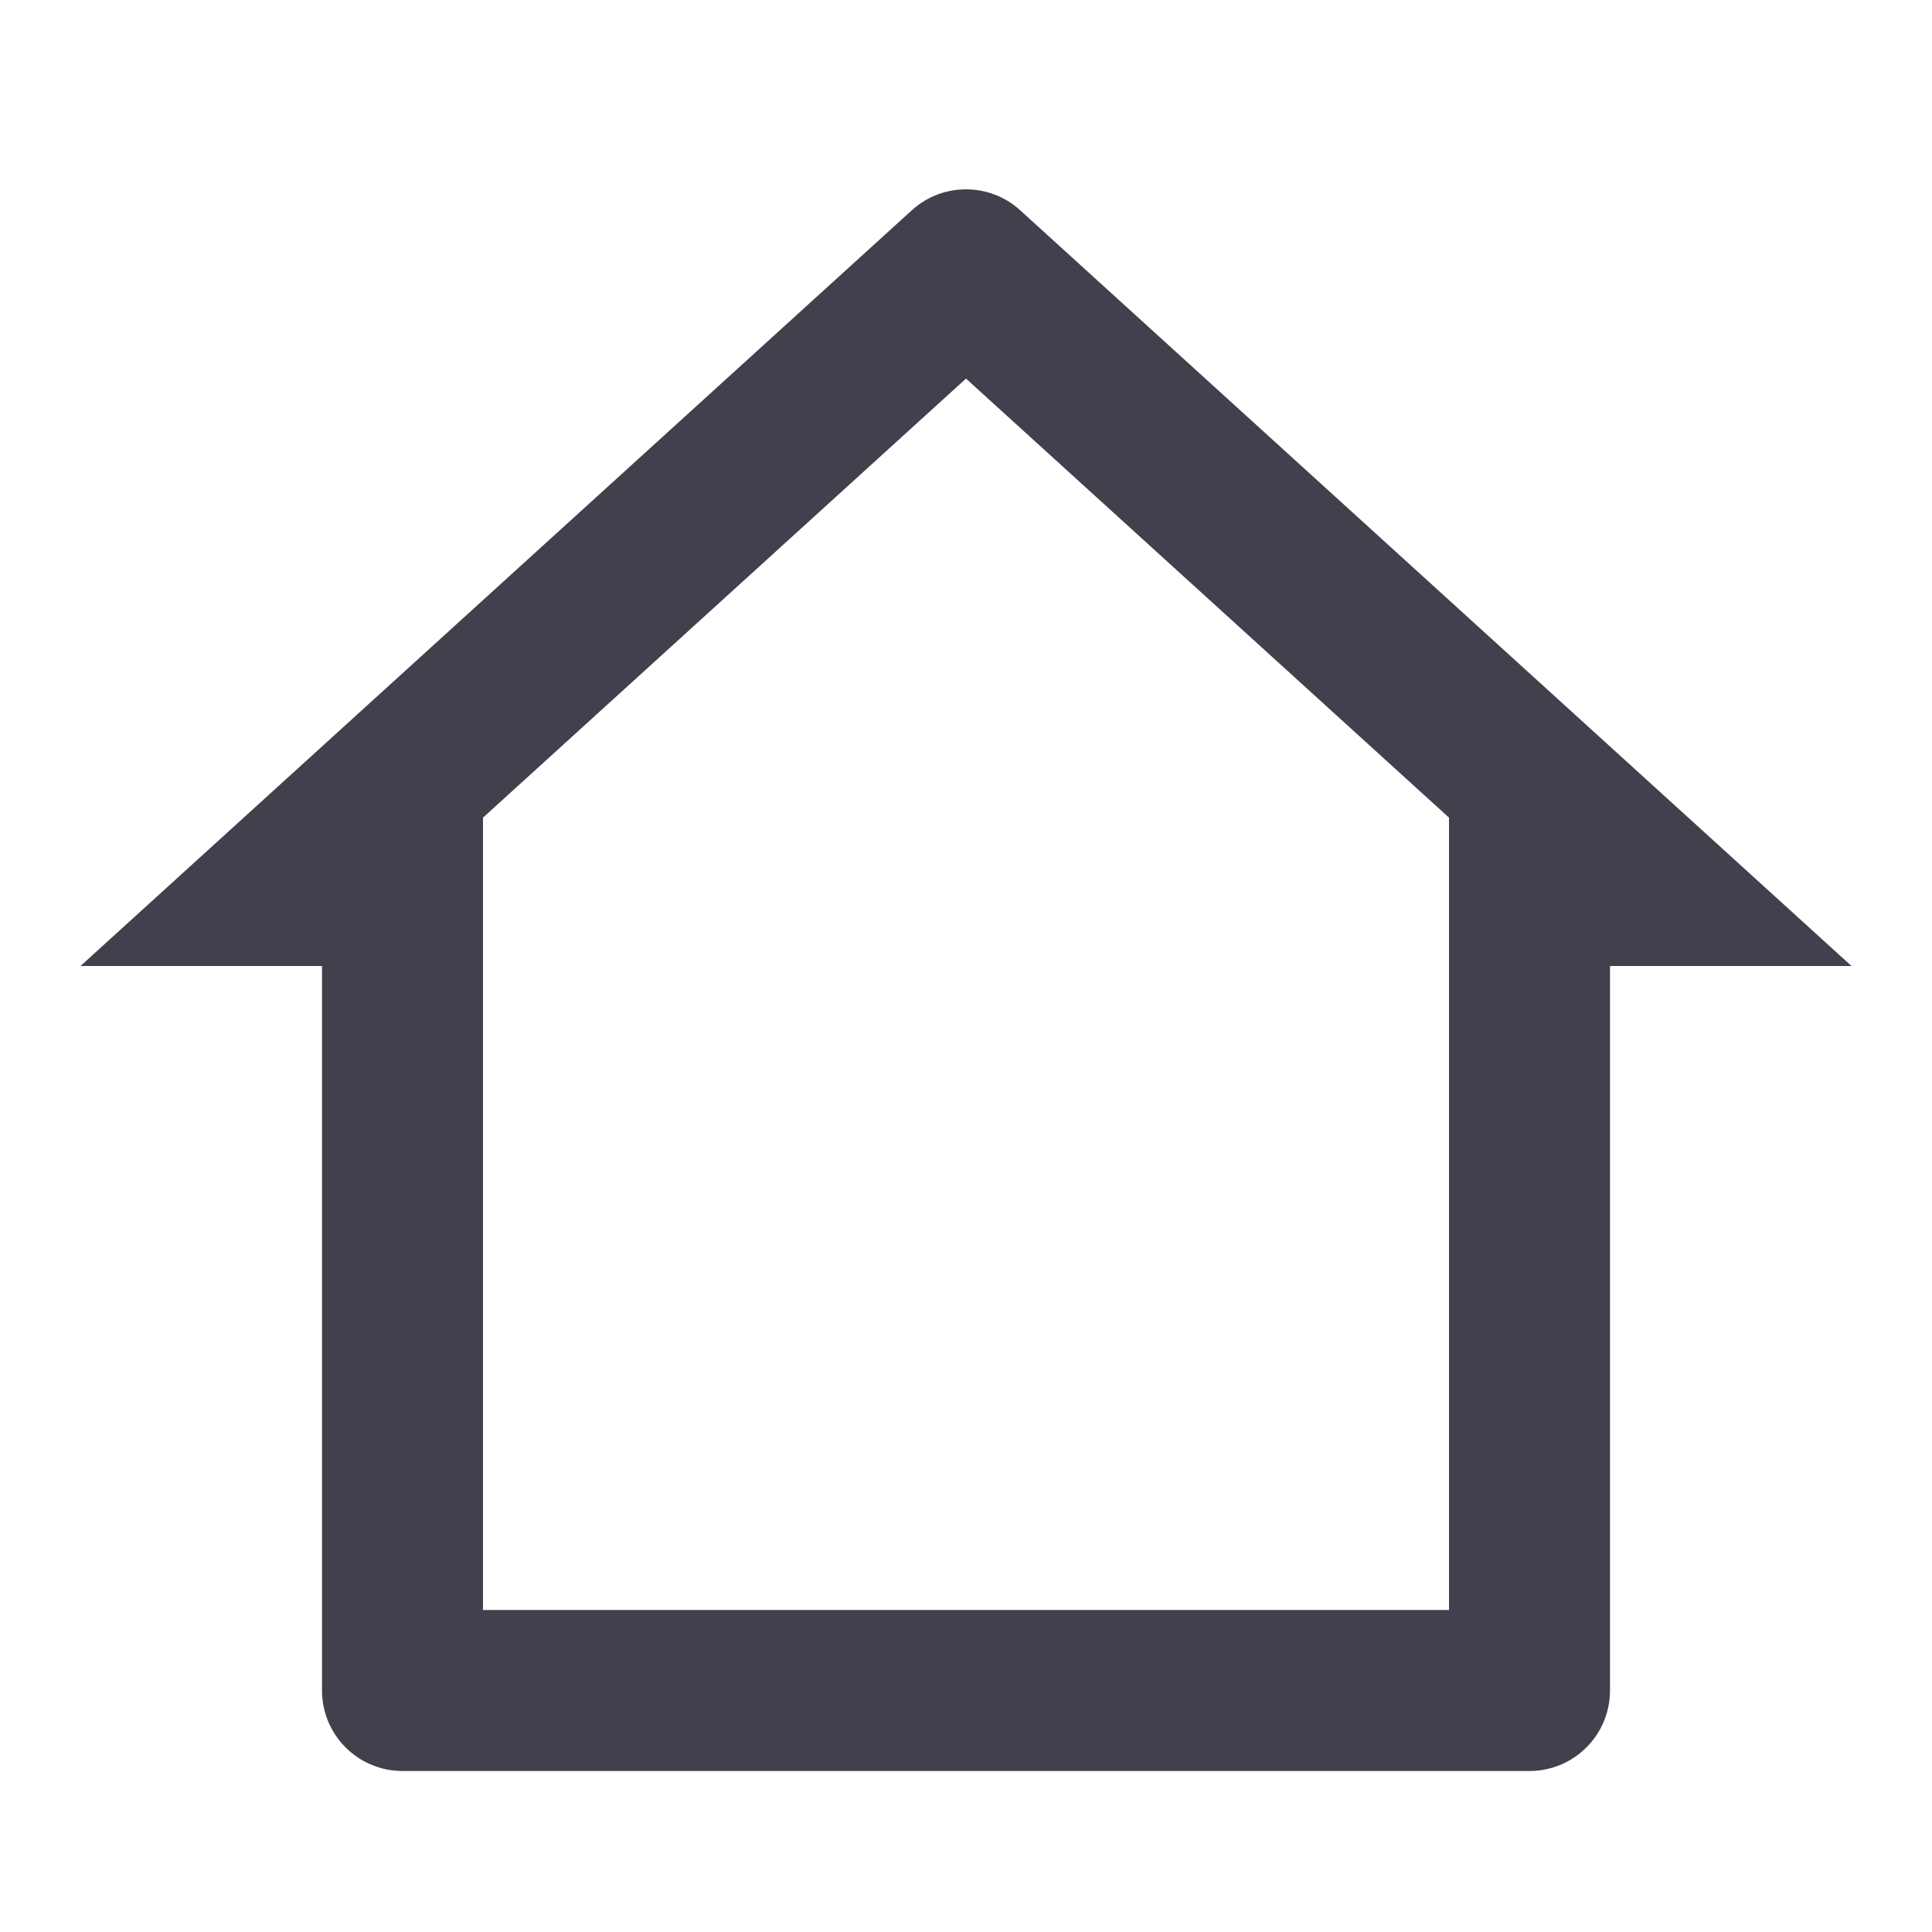
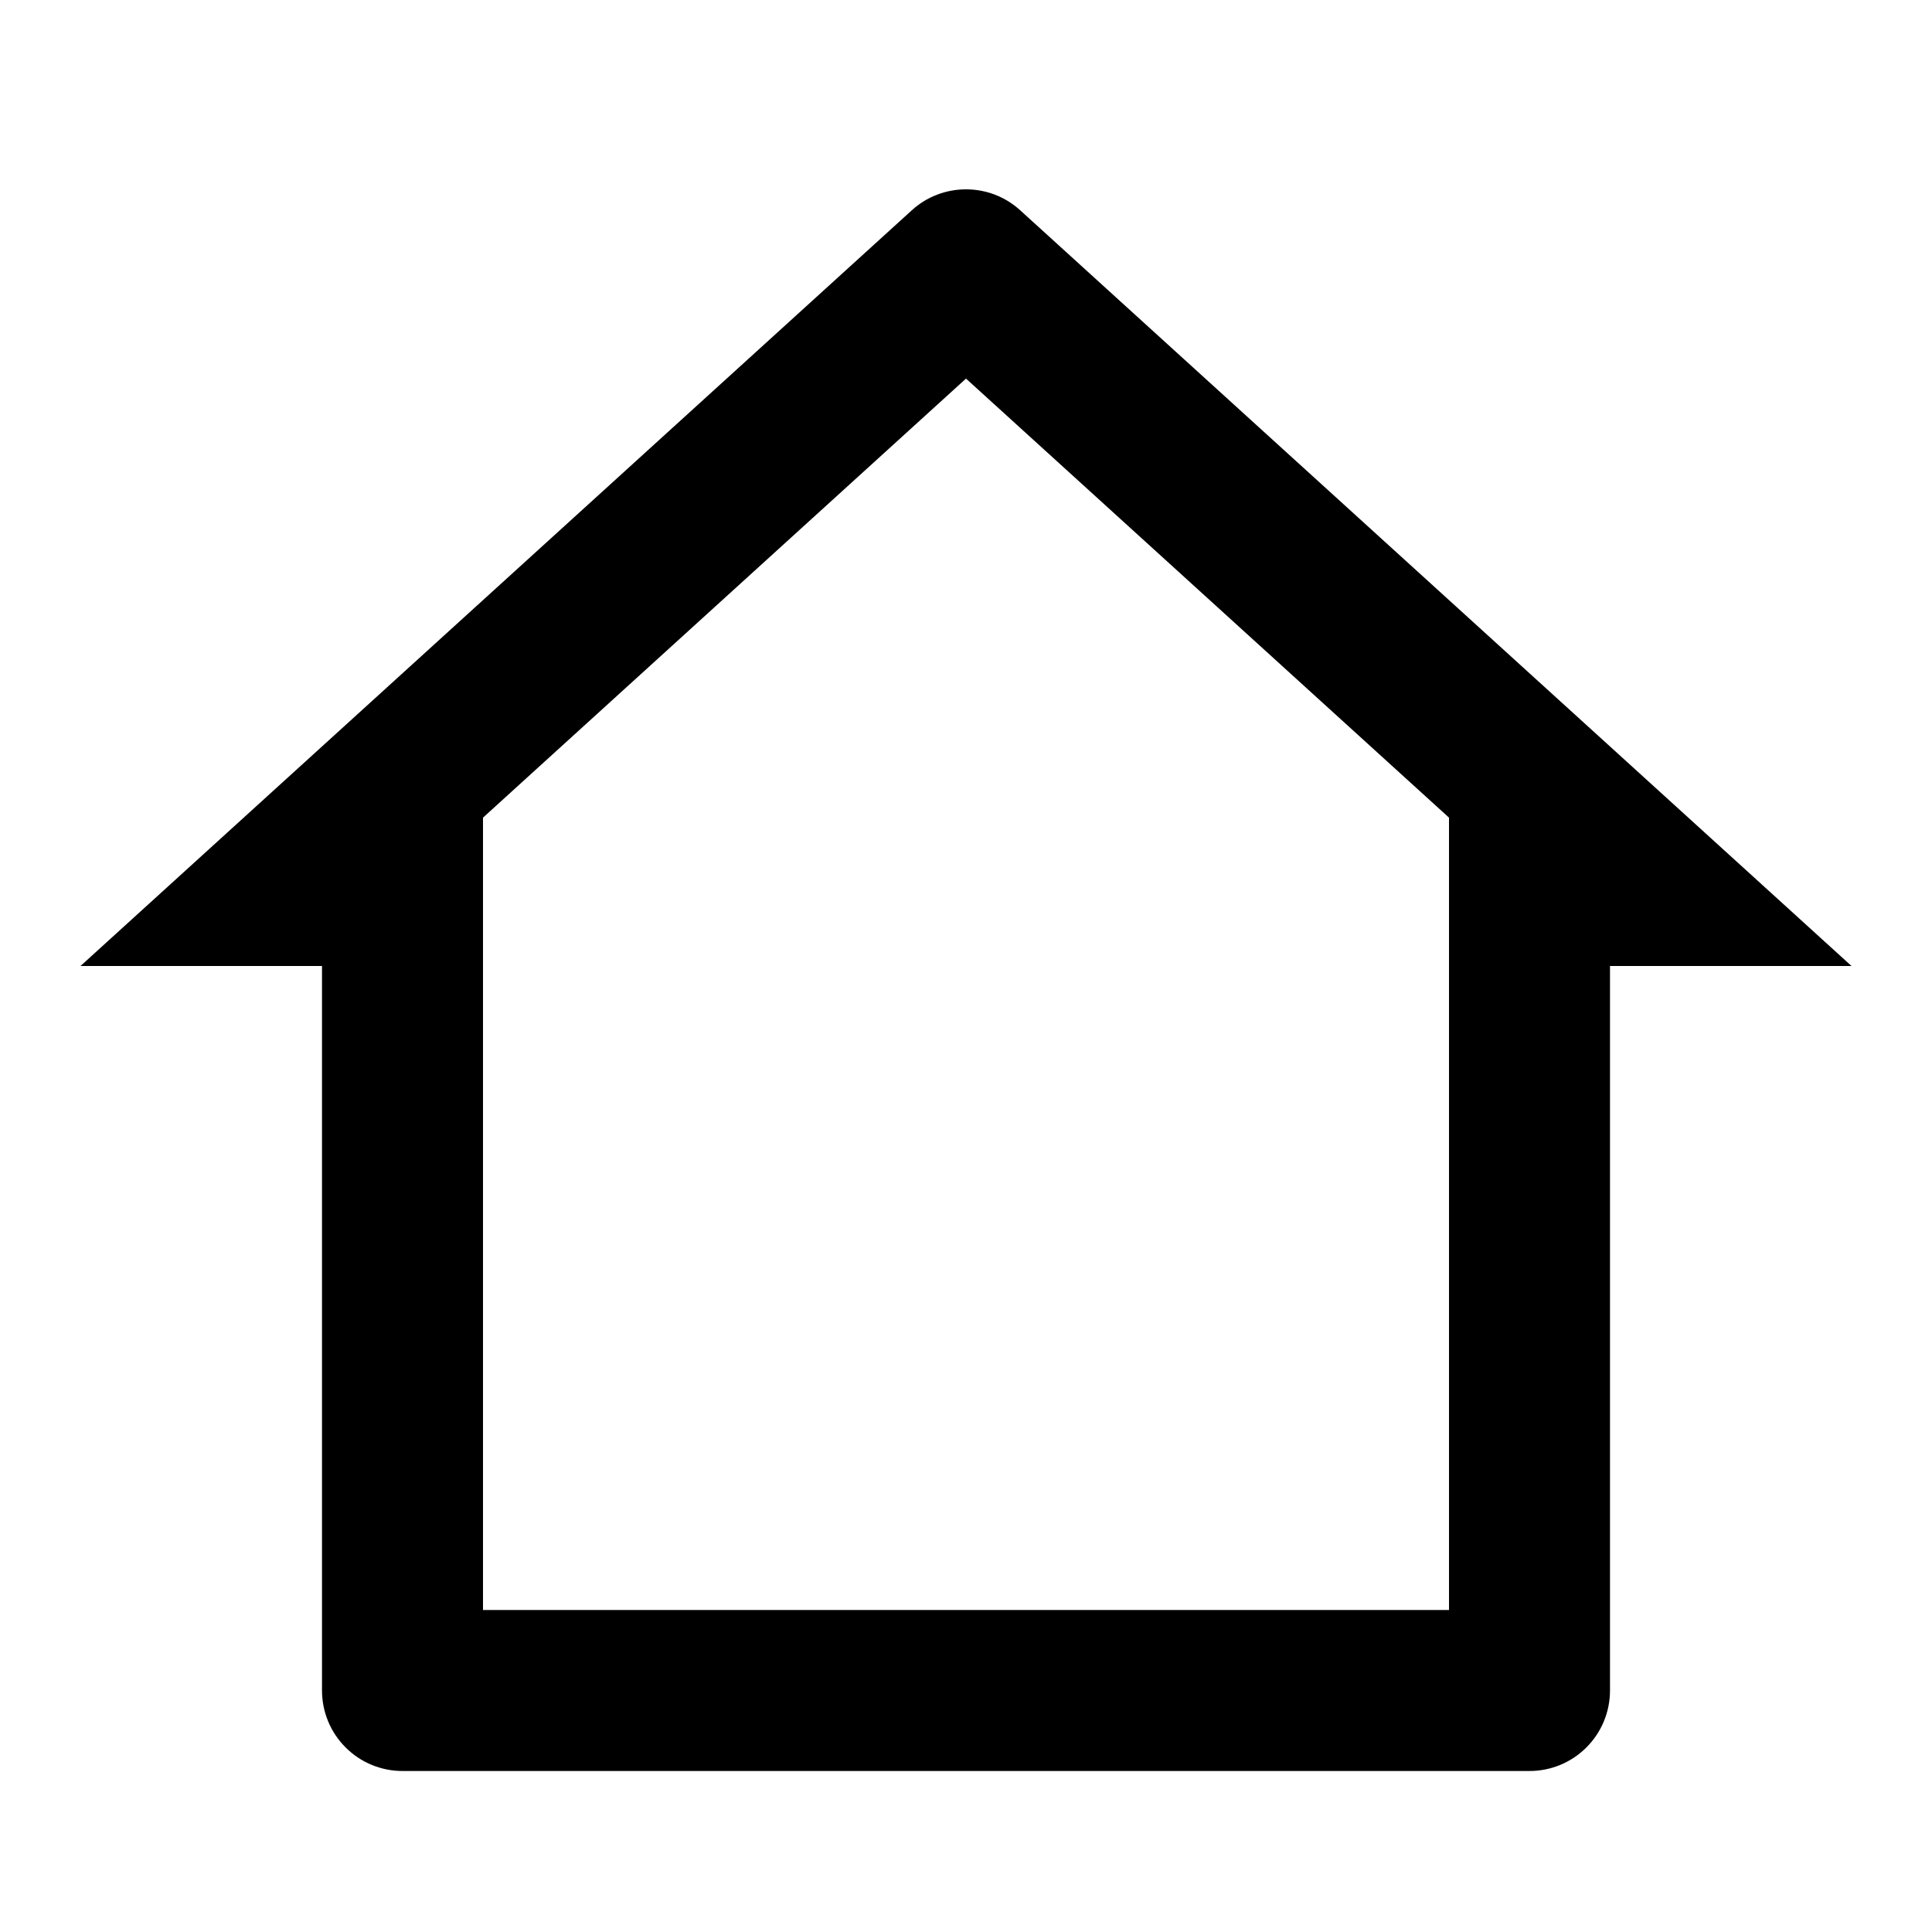
- <svg xmlns="http://www.w3.org/2000/svg" width="24" height="24" viewBox="0 0 24 24" fill="none">
-   <path d="M19 22H5C4.735 22 4.48 21.895 4.293 21.707C4.105 21.52 4 21.265 4 21V12H1L11.327 2.612C11.511 2.444 11.751 2.352 12 2.352C12.249 2.352 12.489 2.444 12.673 2.612L23 12H20V21C20 21.265 19.895 21.52 19.707 21.707C19.52 21.895 19.265 22 19 22ZM6 20H18V10.157L12 4.703L6 10.157V20Z" fill="#41414D" />
+ <svg xmlns="http://www.w3.org/2000/svg" width="24" height="24" viewBox="0 0 24 24">
+   <path d="M19 22H5C4.735 22 4.48 21.895 4.293 21.707C4.105 21.52 4 21.265 4 21V12H1L11.327 2.612C11.511 2.444 11.751 2.352 12 2.352C12.249 2.352 12.489 2.444 12.673 2.612L23 12H20V21C20 21.265 19.895 21.52 19.707 21.707C19.52 21.895 19.265 22 19 22ZM6 20H18V10.157L12 4.703L6 10.157V20Z" />
</svg>
